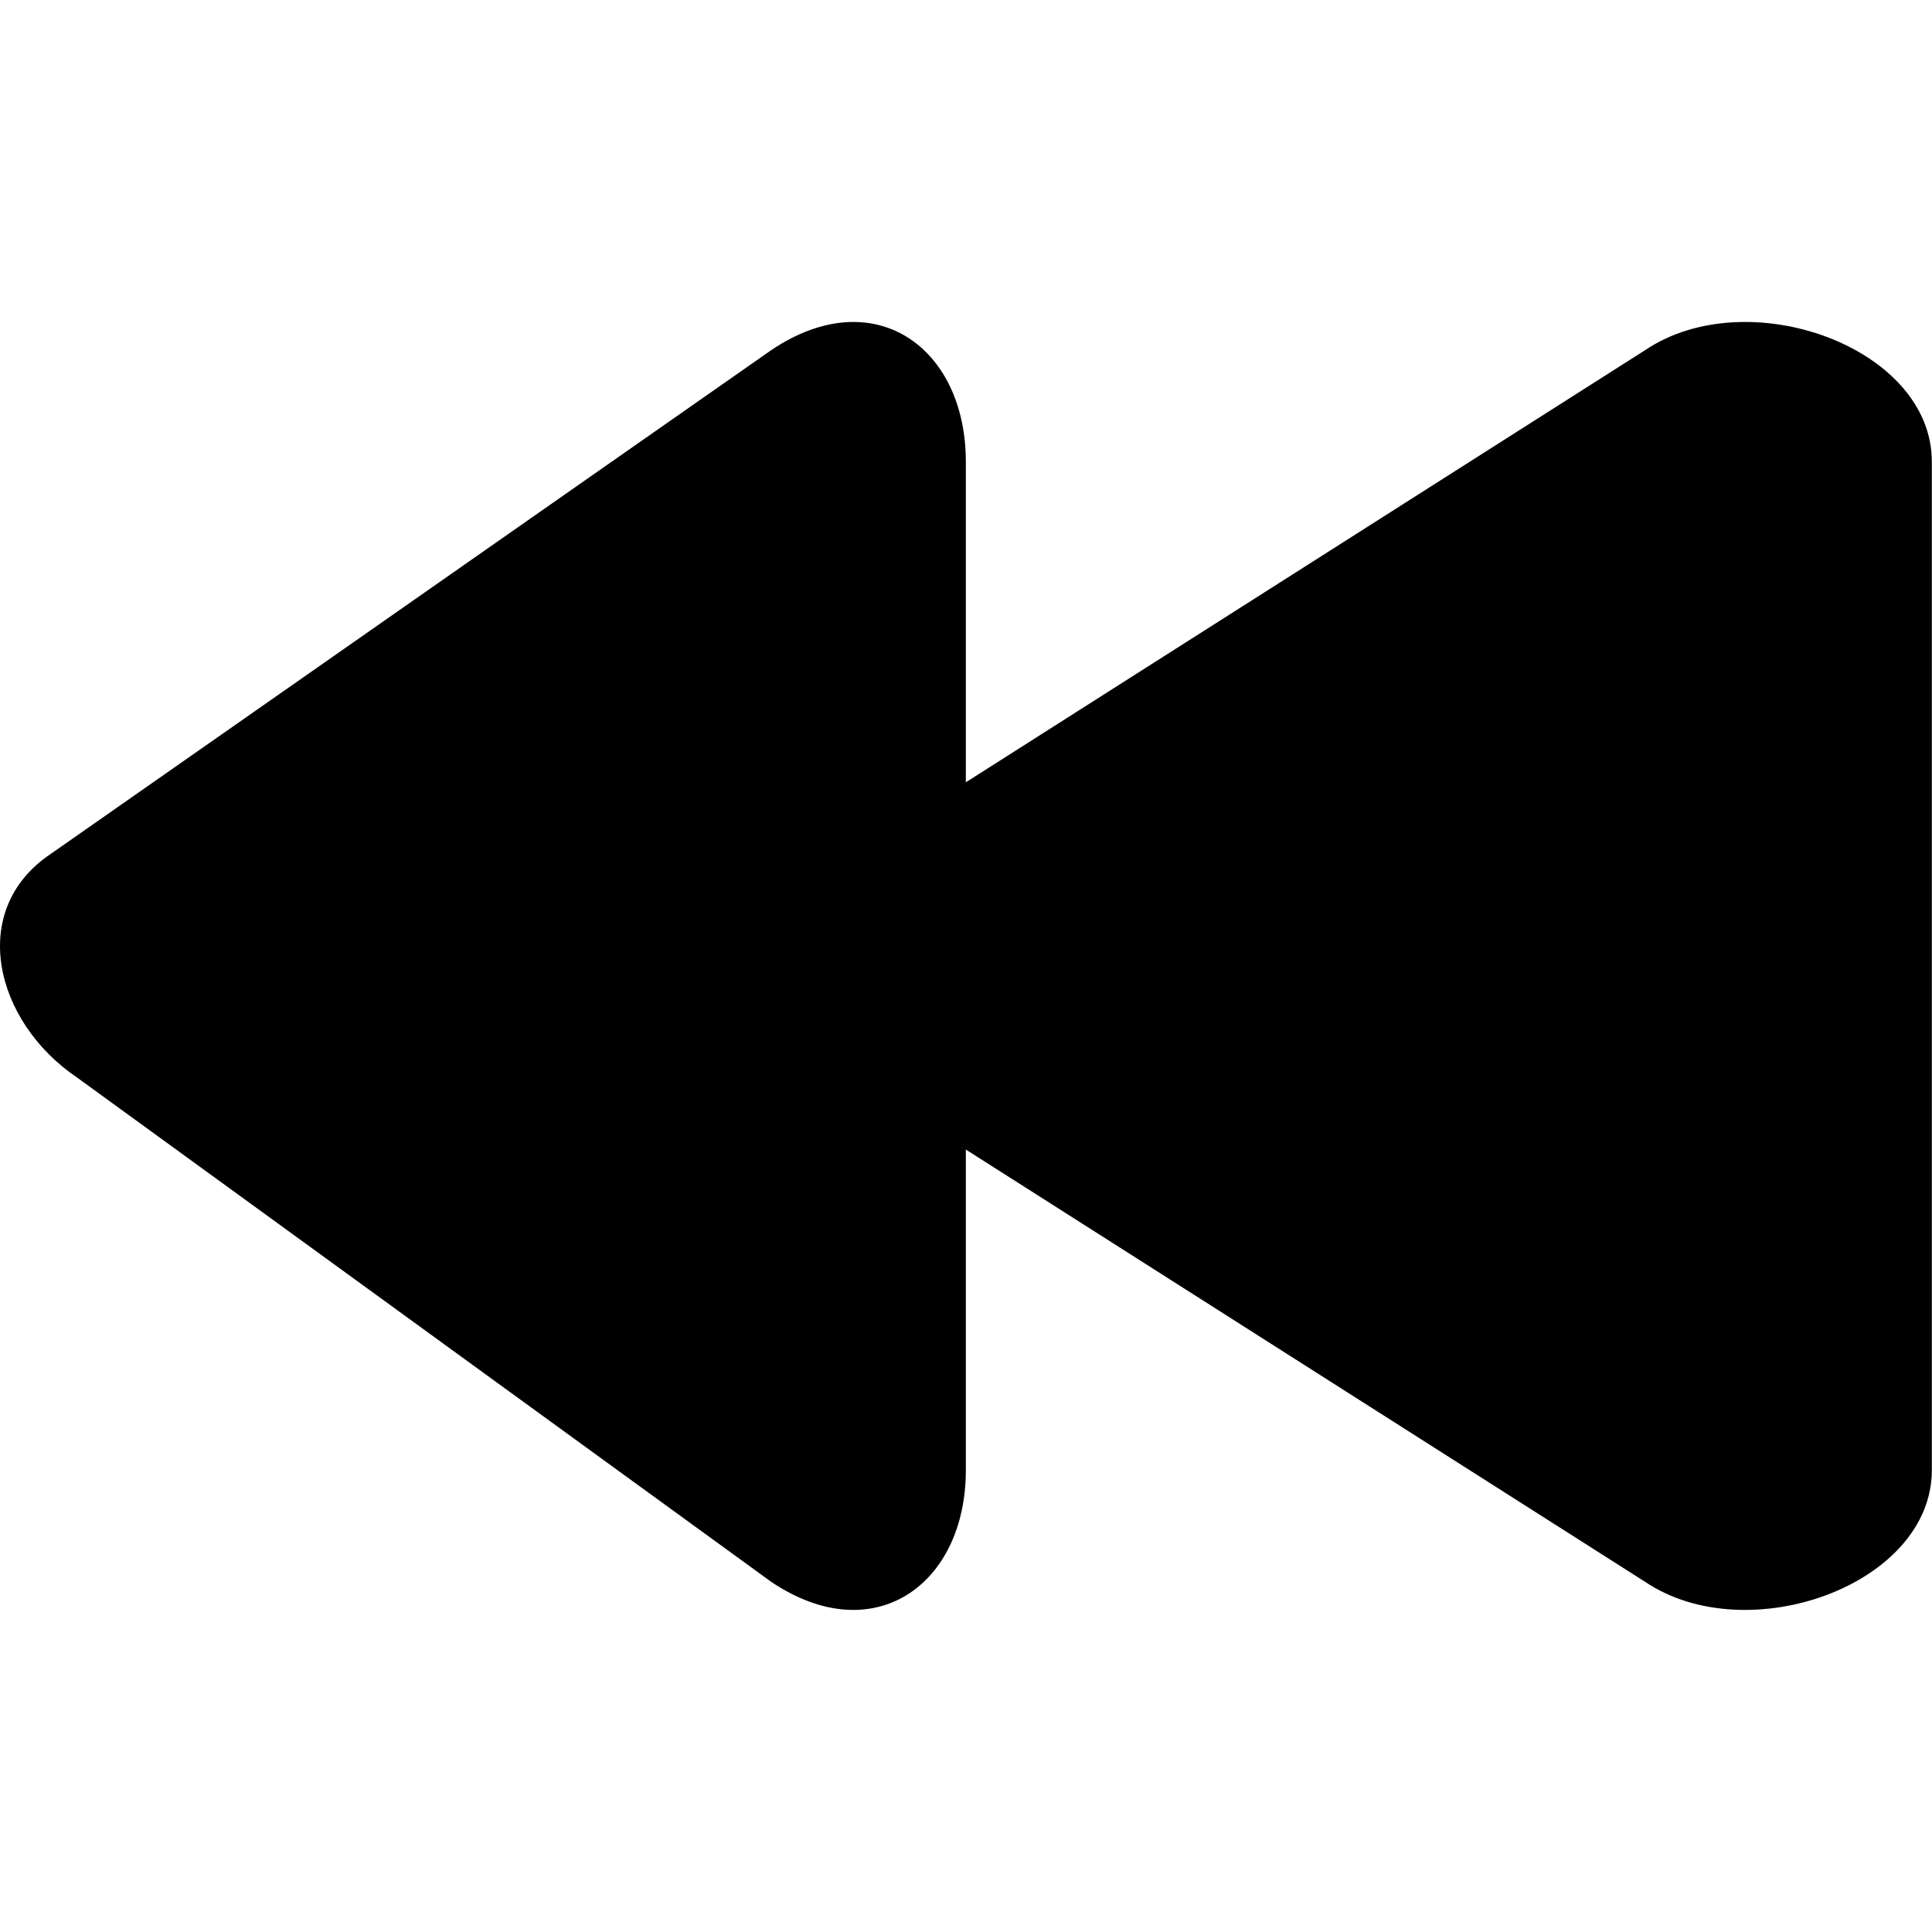
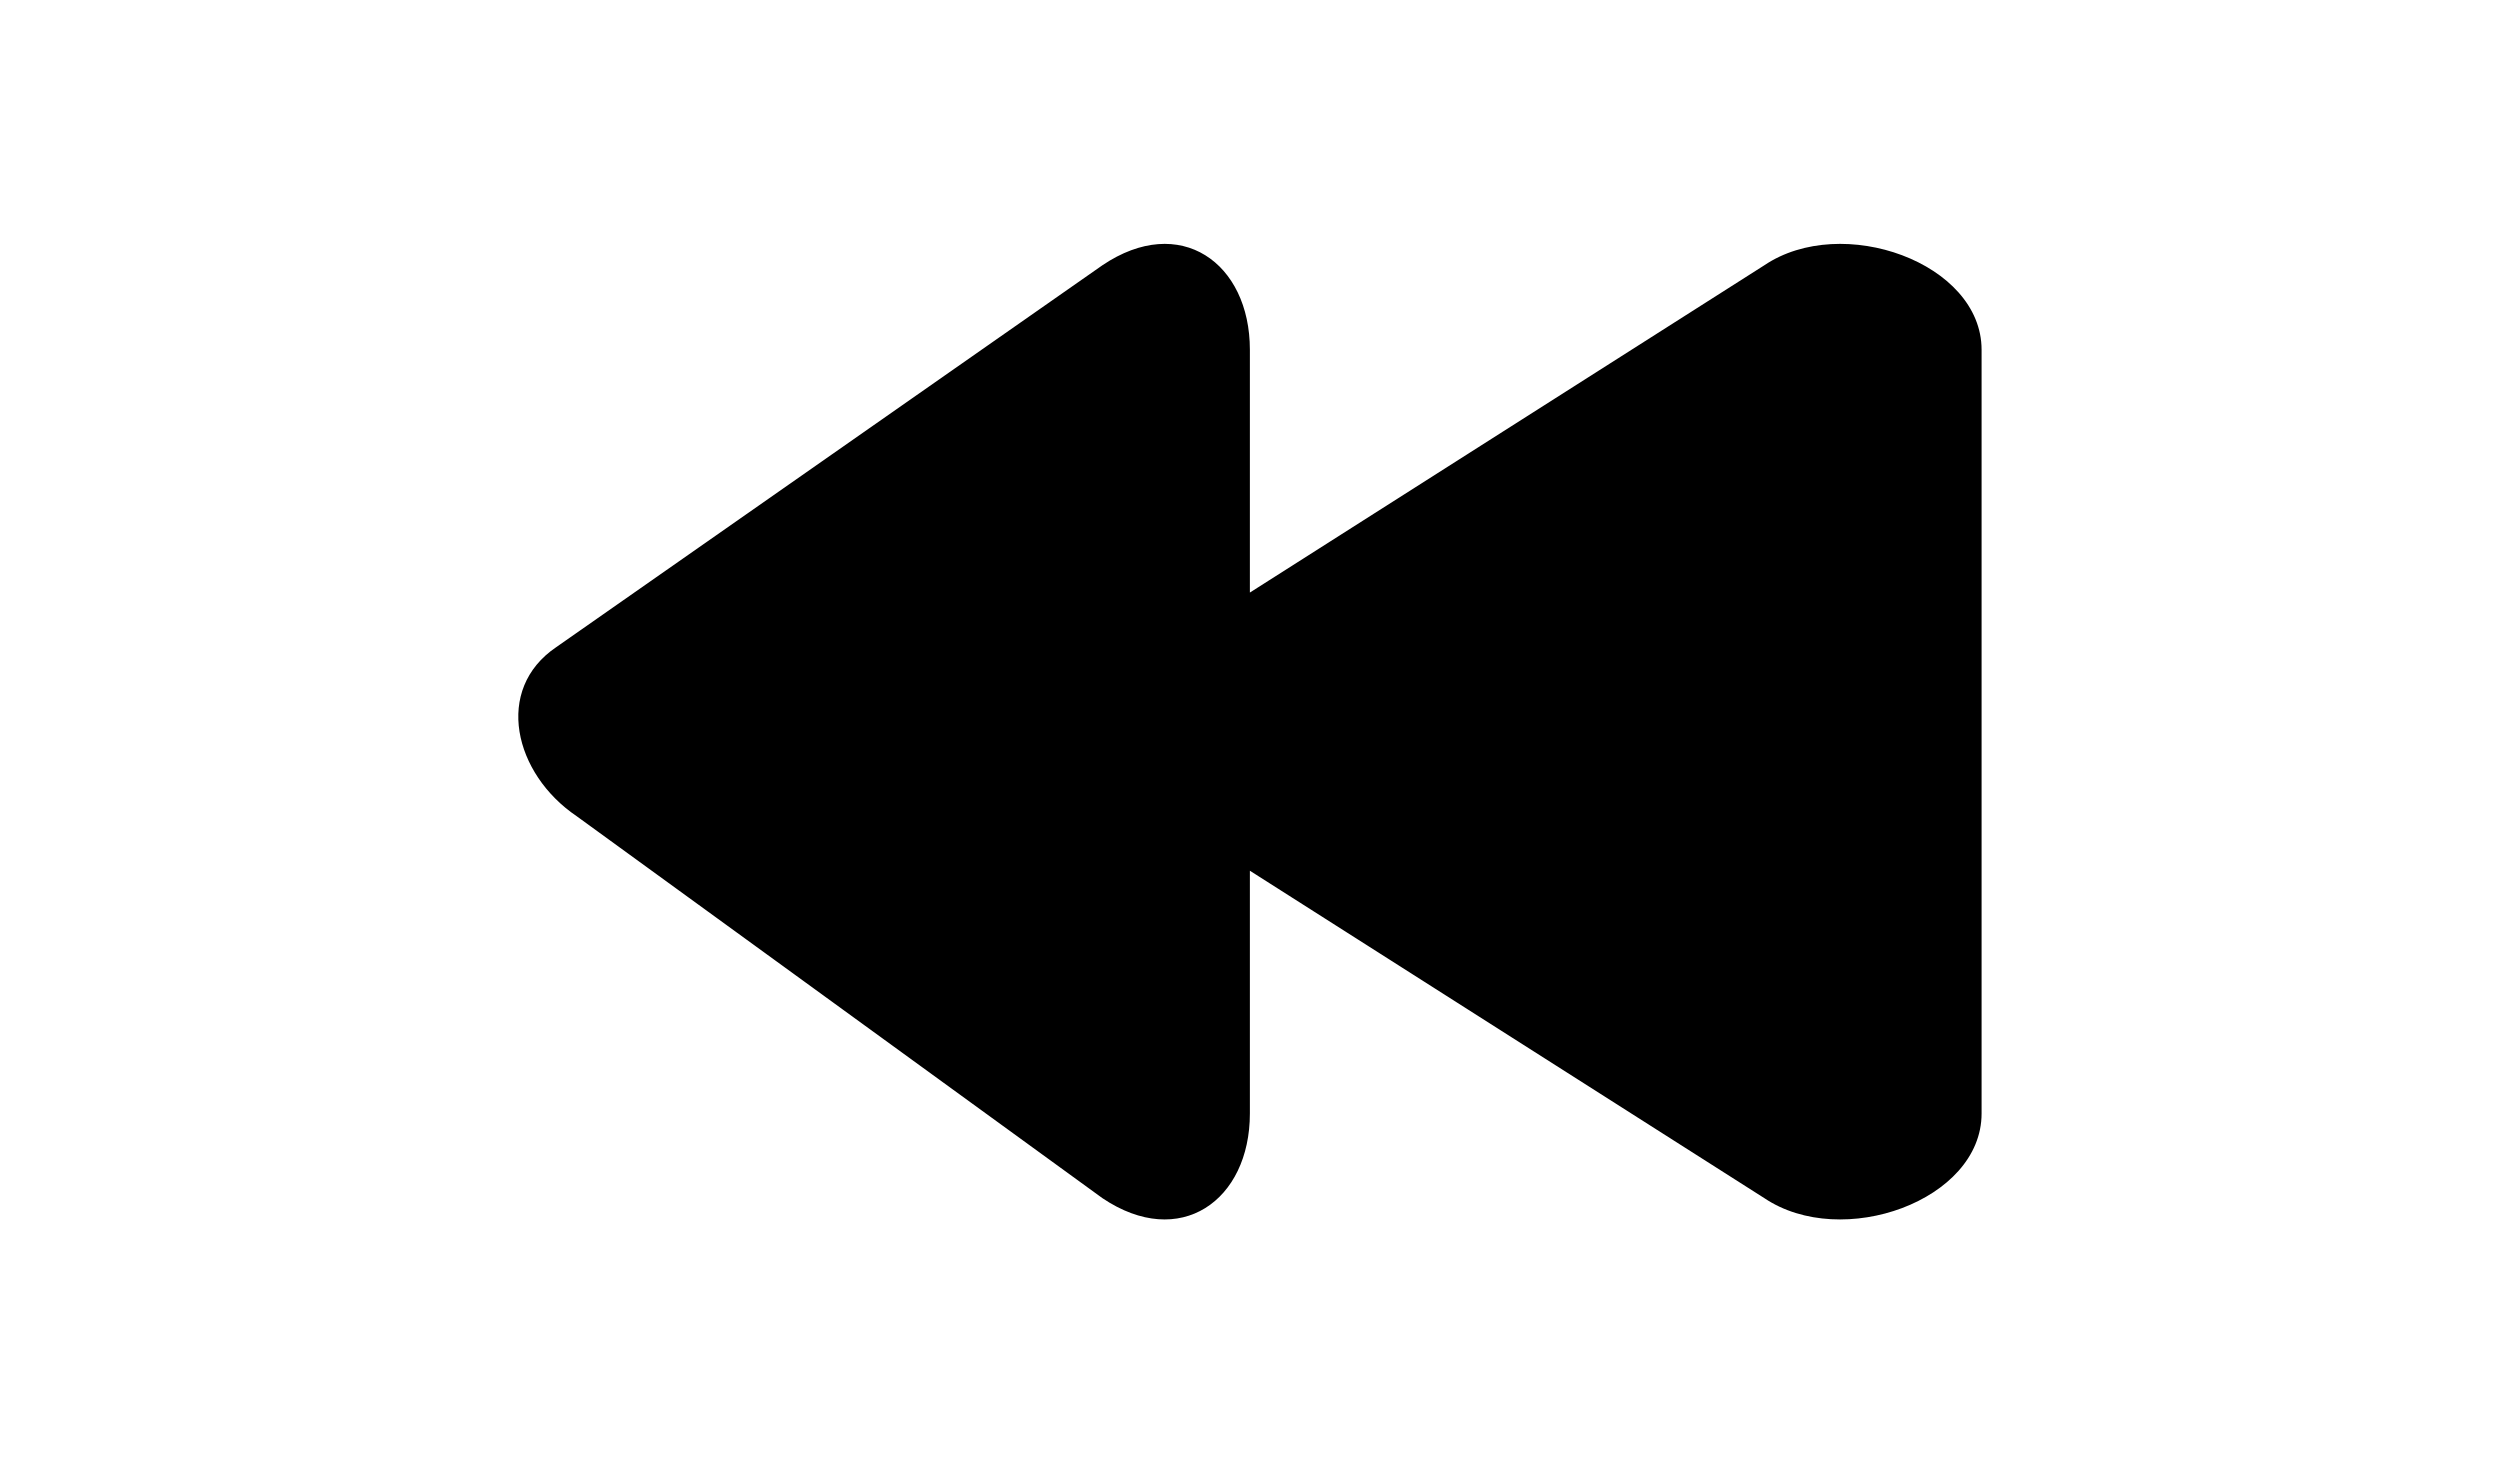
- <svg xmlns="http://www.w3.org/2000/svg" width="800px" height="800px" viewBox="0 -2 12 12" version="1.1">
+ <svg xmlns="http://www.w3.org/2000/svg" width="41px" height="24px" viewBox="0 -2 12 12" version="1.1">
  <defs>

</defs>
  <g id="Page-1" stroke="none" stroke-width="1" fill="none" fill-rule="evenodd">
    <g id="Dribbble-Light-Preview" transform="translate(-104, -3805)" fill="#000000">
      <g id="icons" transform="translate(56, 160)">
        <path d="M59.999,3645.868 L59.999,3652.131 C59.999,3652.845 58.854,3653.253 58.218,3652.825 L53.999,3650.14 L53.999,3652.131 C53.999,3652.845 53.426,3653.253 52.79,3652.825 L48.479,3649.693 C47.965,3649.346 47.798,3648.653 48.312,3648.306 L52.79,3645.175 C53.426,3644.746 53.999,3645.154 53.999,3645.868 L53.999,3647.859 L58.218,3645.175 C58.854,3644.746 59.999,3645.154 59.999,3645.868" id="previous-[#999]">

</path>
      </g>
    </g>
  </g>
</svg>
